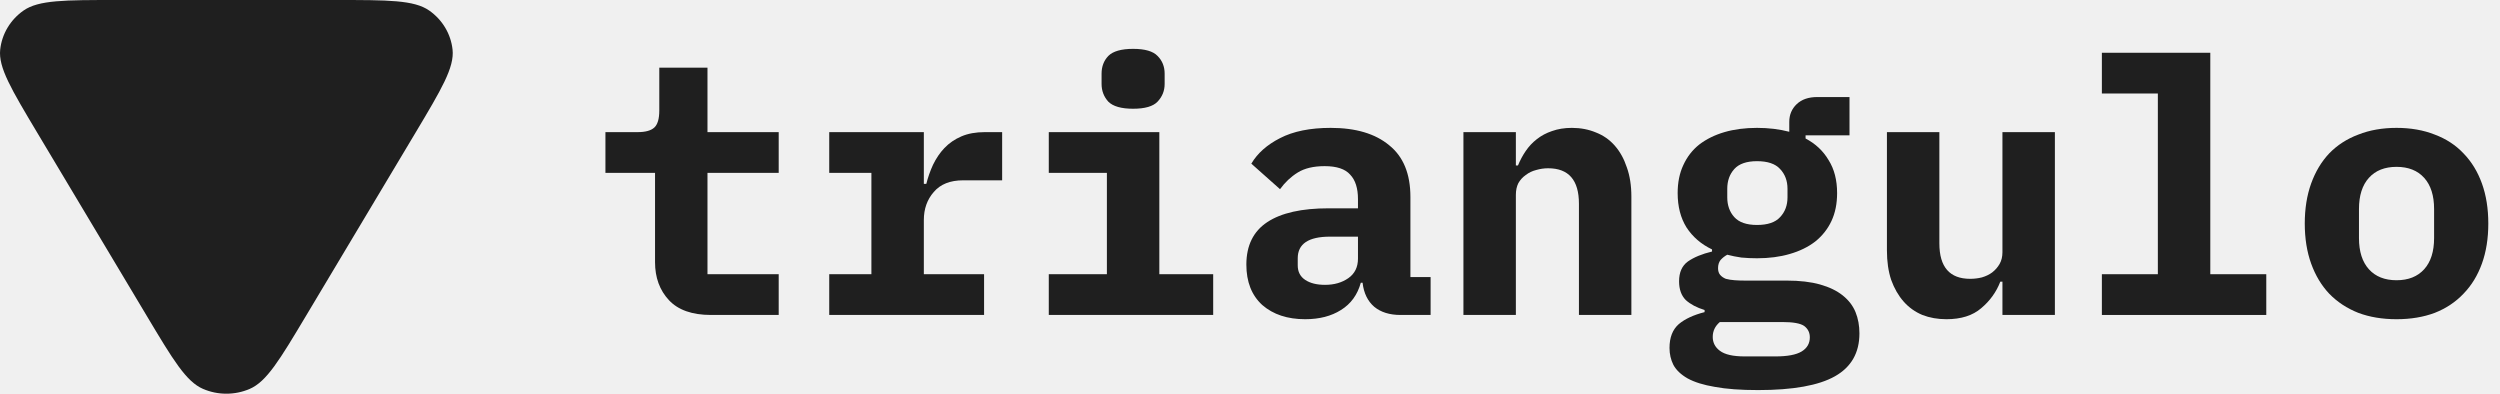
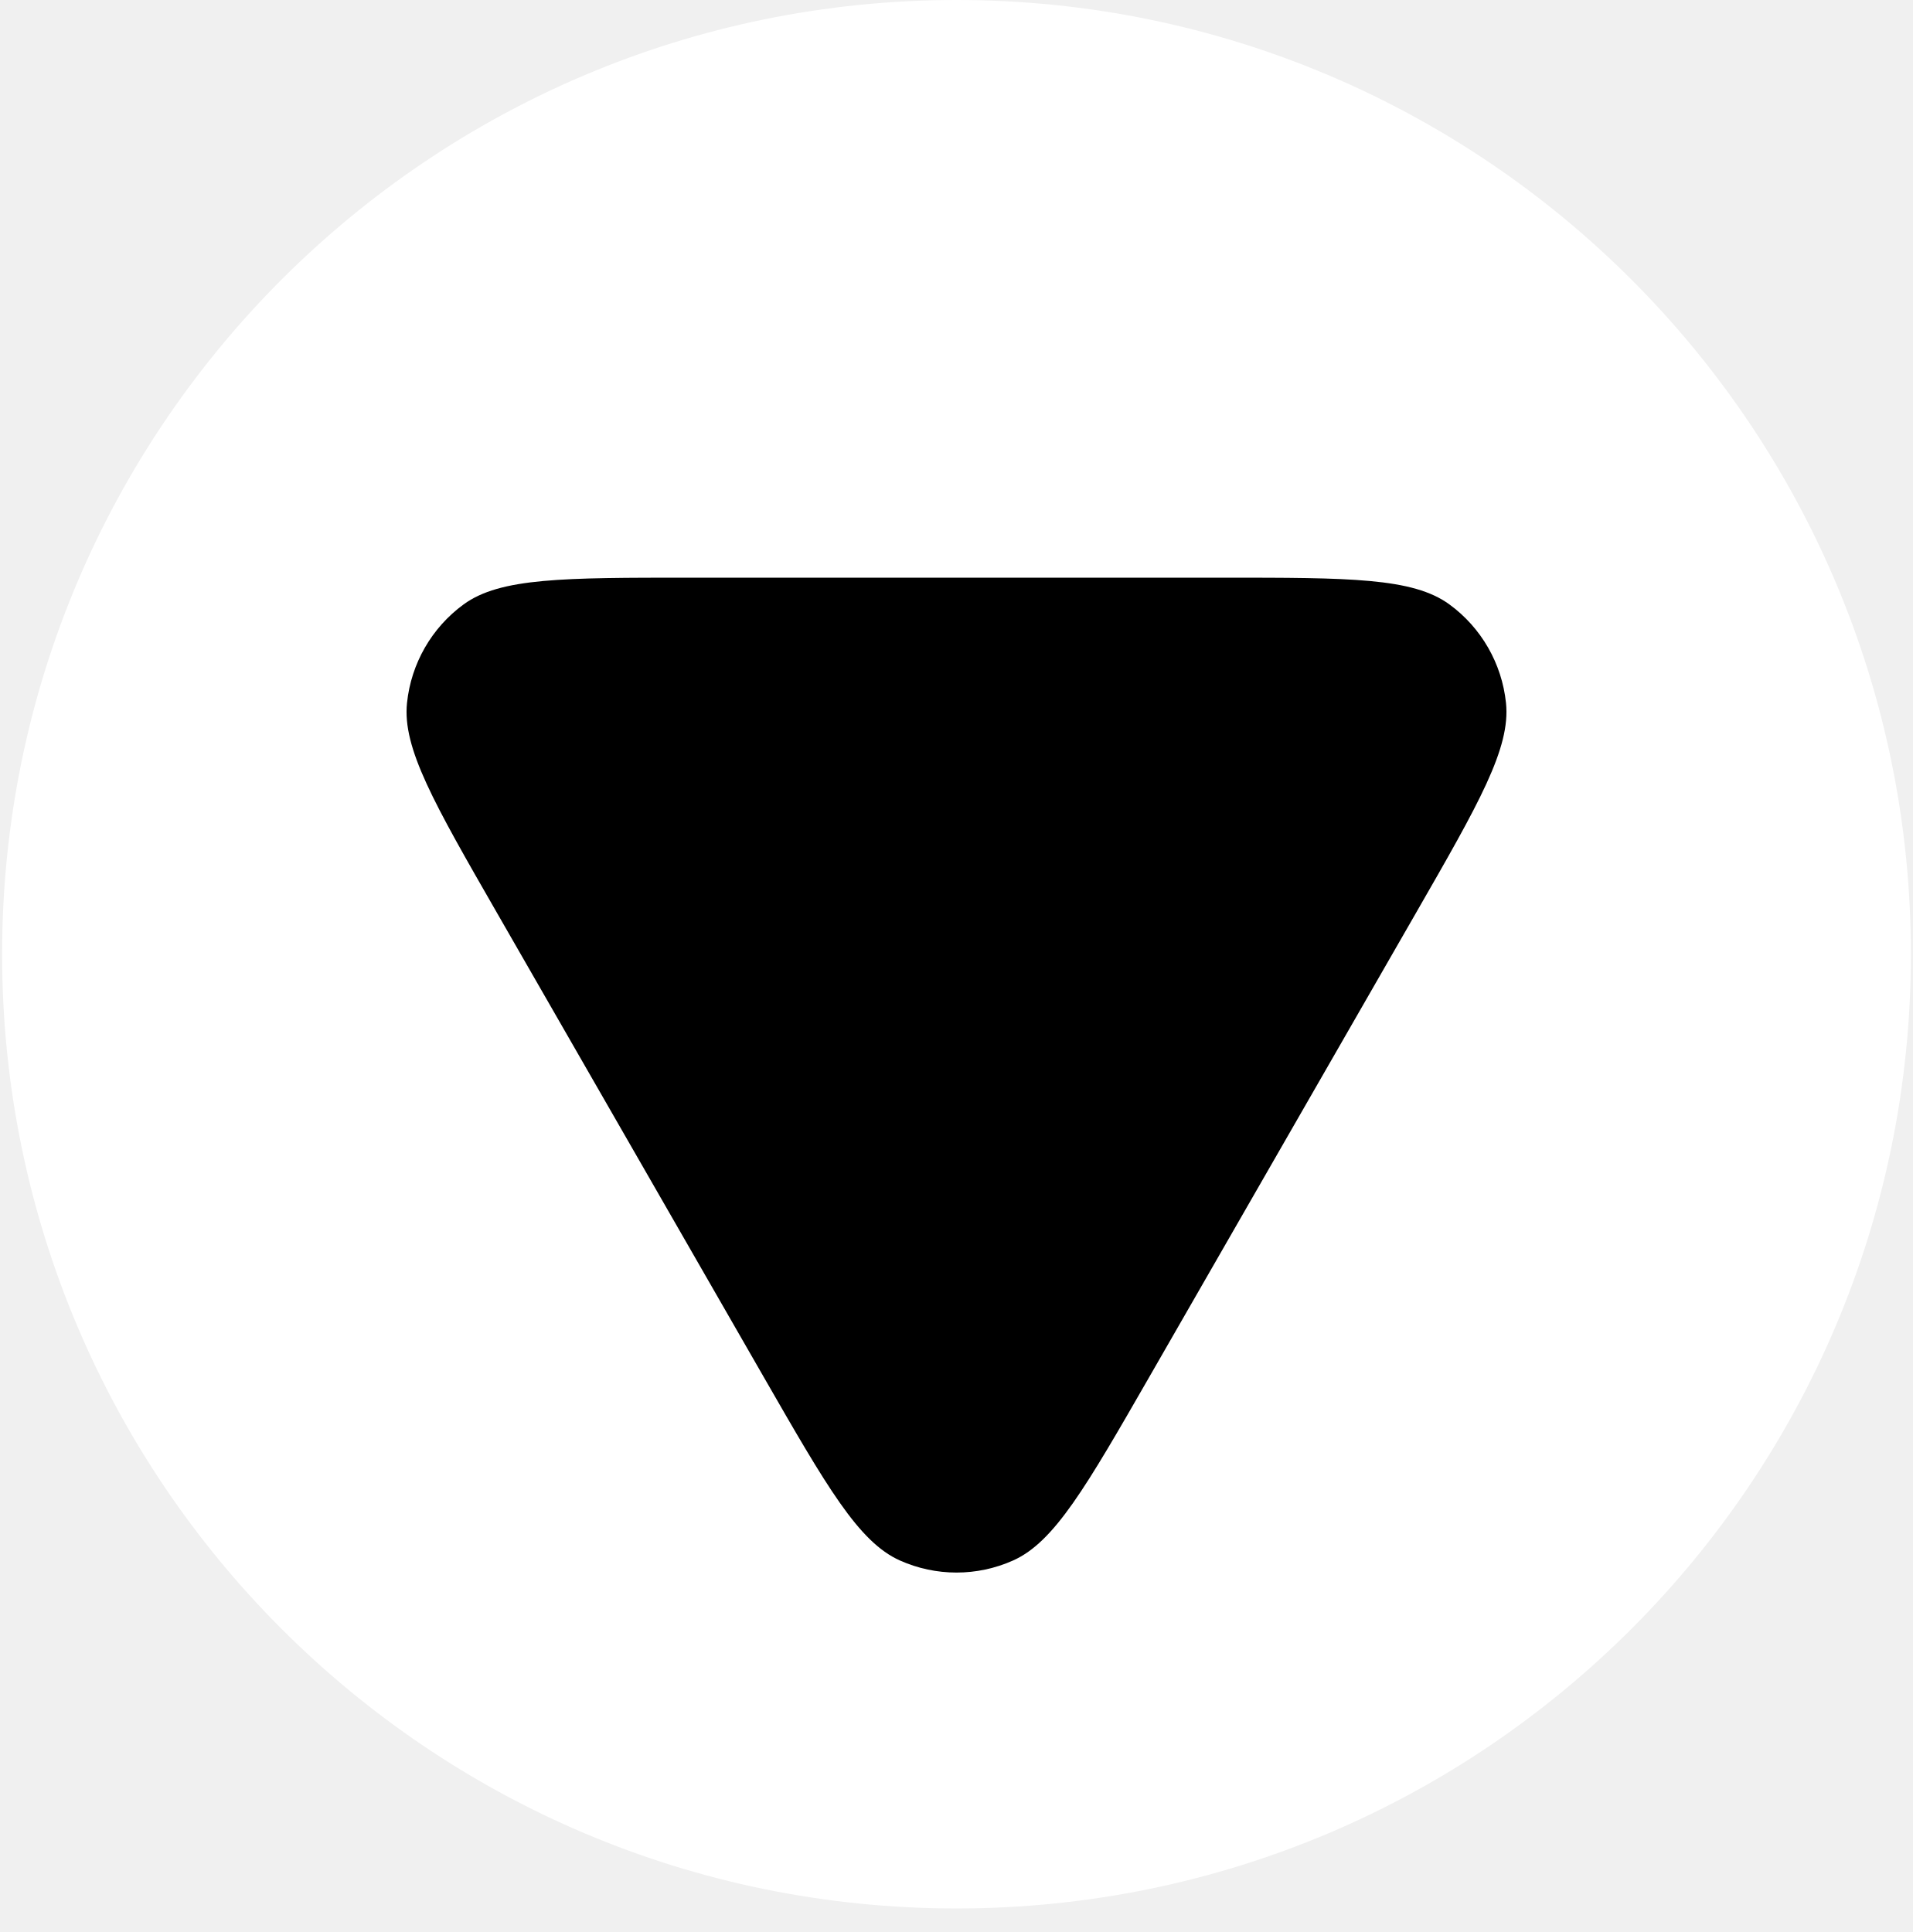
- <svg xmlns="http://www.w3.org/2000/svg" width="127" height="20" viewBox="0 0 127 20" fill="none">
-   <path d="M15.534 16.064C14.21 18.278 13.548 19.385 12.684 19.757C11.93 20.081 11.07 20.081 10.316 19.757C9.452 19.385 8.79 18.278 7.466 16.064L1.896 6.748C0.573 4.533 -0.089 3.426 0.01 2.518C0.096 1.725 0.526 1.005 1.194 0.537C1.959 -6.30285e-07 3.283 3.79197e-07 5.93 6.10656e-07L17.07 1.58447e-06C19.717 1.81593e-06 21.041 1.03791e-06 21.806 0.537C22.474 1.005 22.904 1.725 22.99 2.518C23.089 3.426 22.427 4.533 21.104 6.748L15.534 16.064Z" fill="#1F1F1F" />
-   <path d="M36.12 16C35.16 16 34.446 15.748 33.978 15.244C33.51 14.74 33.276 14.098 33.276 13.318V8.782H30.756V6.712H32.394C32.79 6.712 33.072 6.634 33.24 6.478C33.408 6.322 33.492 6.034 33.492 5.614V3.436H35.94V6.712H39.558V8.782H35.94V13.93H39.558V16H36.12Z" fill="#1F1F1F" />
-   <path d="M42.125 13.93H44.267V8.782H42.125V6.712H46.931V9.34H47.057C47.141 9.004 47.255 8.68 47.399 8.368C47.555 8.044 47.747 7.762 47.975 7.522C48.215 7.27 48.503 7.072 48.839 6.928C49.175 6.784 49.571 6.712 50.027 6.712H50.909V9.16H48.929C48.269 9.16 47.771 9.358 47.435 9.754C47.099 10.138 46.931 10.612 46.931 11.176V13.93H49.991V16H42.125V13.93Z" fill="#1F1F1F" />
-   <path d="M57.562 5.524C56.962 5.524 56.542 5.404 56.302 5.164C56.074 4.912 55.96 4.612 55.96 4.264V3.742C55.96 3.382 56.074 3.082 56.302 2.842C56.542 2.602 56.962 2.482 57.562 2.482C58.162 2.482 58.576 2.602 58.804 2.842C59.044 3.082 59.164 3.382 59.164 3.742V4.264C59.164 4.612 59.044 4.912 58.804 5.164C58.576 5.404 58.162 5.524 57.562 5.524ZM53.278 13.93H56.23V8.782H53.278V6.712H58.894V13.93H61.63V16H53.278V13.93Z" fill="#1F1F1F" />
-   <path d="M71.145 16C70.593 16 70.149 15.862 69.813 15.586C69.477 15.298 69.279 14.89 69.219 14.362H69.129C68.961 14.974 68.625 15.436 68.121 15.748C67.629 16.06 67.023 16.216 66.303 16.216C65.403 16.216 64.677 15.976 64.125 15.496C63.585 15.004 63.315 14.32 63.315 13.444C63.315 12.472 63.669 11.752 64.377 11.284C65.085 10.816 66.123 10.582 67.491 10.582H68.985V10.114C68.985 9.562 68.853 9.148 68.589 8.872C68.337 8.584 67.905 8.44 67.293 8.44C66.729 8.44 66.273 8.548 65.925 8.764C65.577 8.98 65.277 9.262 65.025 9.61L63.567 8.314C63.879 7.786 64.365 7.354 65.025 7.018C65.697 6.67 66.555 6.496 67.599 6.496C68.871 6.496 69.861 6.79 70.569 7.378C71.289 7.954 71.649 8.83 71.649 10.006V14.074H72.675V16H71.145ZM67.311 14.47C67.779 14.47 68.175 14.356 68.499 14.128C68.823 13.9 68.985 13.57 68.985 13.138V12.022H67.563C66.471 12.022 65.925 12.388 65.925 13.12V13.48C65.925 13.804 66.051 14.05 66.303 14.218C66.555 14.386 66.891 14.47 67.311 14.47Z" fill="#1F1F1F" />
-   <path d="M74.342 16V6.712H77.006V8.404H77.114C77.222 8.14 77.354 7.894 77.51 7.666C77.666 7.438 77.852 7.24 78.068 7.072C78.296 6.892 78.554 6.754 78.842 6.658C79.142 6.55 79.478 6.496 79.85 6.496C80.294 6.496 80.702 6.574 81.074 6.73C81.446 6.874 81.764 7.096 82.028 7.396C82.292 7.696 82.496 8.062 82.64 8.494C82.796 8.926 82.874 9.424 82.874 9.988V16H80.21V10.348C80.21 9.148 79.688 8.548 78.644 8.548C78.44 8.548 78.236 8.578 78.032 8.638C77.84 8.686 77.666 8.77 77.51 8.89C77.354 8.998 77.228 9.136 77.132 9.304C77.048 9.472 77.006 9.67 77.006 9.898V16H74.342Z" fill="#1F1F1F" />
-   <path d="M94.459 16.936C94.459 17.92 94.045 18.646 93.217 19.114C92.389 19.582 91.087 19.816 89.311 19.816C88.423 19.816 87.691 19.762 87.115 19.654C86.539 19.558 86.077 19.414 85.729 19.222C85.393 19.03 85.153 18.802 85.009 18.538C84.877 18.274 84.811 17.986 84.811 17.674C84.811 17.146 84.967 16.744 85.279 16.468C85.591 16.204 86.029 16 86.593 15.856V15.748C86.197 15.628 85.879 15.46 85.639 15.244C85.411 15.016 85.297 14.698 85.297 14.29C85.297 13.834 85.447 13.498 85.747 13.282C86.059 13.066 86.467 12.898 86.971 12.778V12.67C86.419 12.406 85.987 12.034 85.675 11.554C85.375 11.074 85.225 10.492 85.225 9.808C85.225 9.268 85.321 8.794 85.513 8.386C85.705 7.966 85.975 7.618 86.323 7.342C86.683 7.066 87.109 6.856 87.601 6.712C88.093 6.568 88.645 6.496 89.257 6.496C89.845 6.496 90.391 6.562 90.895 6.694V6.19C90.895 5.83 91.021 5.53 91.273 5.29C91.525 5.05 91.873 4.93 92.317 4.93H93.955V6.874H91.723V7.036C92.227 7.3 92.617 7.666 92.893 8.134C93.181 8.59 93.325 9.148 93.325 9.808C93.325 10.348 93.229 10.822 93.037 11.23C92.845 11.638 92.569 11.986 92.209 12.274C91.849 12.55 91.417 12.76 90.913 12.904C90.421 13.048 89.869 13.12 89.257 13.12C88.981 13.12 88.717 13.108 88.465 13.084C88.213 13.048 87.973 13 87.745 12.94C87.613 13.012 87.499 13.102 87.403 13.21C87.319 13.318 87.277 13.456 87.277 13.624C87.277 13.768 87.313 13.882 87.385 13.966C87.457 14.05 87.553 14.116 87.673 14.164C87.805 14.2 87.955 14.224 88.123 14.236C88.291 14.248 88.465 14.254 88.645 14.254H90.769C91.429 14.254 91.993 14.32 92.461 14.452C92.929 14.584 93.313 14.77 93.613 15.01C93.913 15.25 94.129 15.532 94.261 15.856C94.393 16.18 94.459 16.54 94.459 16.936ZM91.939 17.134C91.939 16.894 91.843 16.702 91.651 16.558C91.459 16.426 91.093 16.36 90.553 16.36H87.367C87.127 16.564 87.007 16.816 87.007 17.116C87.007 17.404 87.127 17.638 87.367 17.818C87.619 18.01 88.039 18.106 88.627 18.106H90.193C90.805 18.106 91.249 18.022 91.525 17.854C91.801 17.686 91.939 17.446 91.939 17.134ZM89.257 11.428C89.797 11.428 90.187 11.296 90.427 11.032C90.679 10.768 90.805 10.432 90.805 10.024V9.592C90.805 9.184 90.679 8.848 90.427 8.584C90.187 8.32 89.797 8.188 89.257 8.188C88.729 8.188 88.345 8.32 88.105 8.584C87.865 8.848 87.745 9.184 87.745 9.592V10.024C87.745 10.432 87.865 10.768 88.105 11.032C88.345 11.296 88.729 11.428 89.257 11.428Z" fill="#1F1F1F" />
-   <path d="M101.724 14.308H101.616C101.412 14.836 101.088 15.286 100.644 15.658C100.212 16.03 99.624 16.216 98.88 16.216C98.436 16.216 98.028 16.144 97.656 16C97.284 15.844 96.966 15.616 96.702 15.316C96.438 15.016 96.228 14.65 96.072 14.218C95.928 13.786 95.856 13.288 95.856 12.724V6.712H98.52V12.364C98.52 13.564 99.042 14.164 100.086 14.164C100.29 14.164 100.488 14.14 100.68 14.092C100.884 14.032 101.058 13.948 101.202 13.84C101.358 13.72 101.484 13.576 101.58 13.408C101.676 13.24 101.724 13.042 101.724 12.814V6.712H104.388V16H101.724V14.308Z" fill="#1F1F1F" />
-   <path d="M106.775 13.93H109.619V4.75H106.775V2.68H112.283V13.93H115.127V16H106.775V13.93Z" fill="#1F1F1F" />
-   <path d="M121.744 16.216C121.024 16.216 120.376 16.108 119.8 15.892C119.224 15.664 118.732 15.34 118.324 14.92C117.928 14.5 117.622 13.99 117.406 13.39C117.19 12.79 117.082 12.112 117.082 11.356C117.082 10.6 117.19 9.922 117.406 9.322C117.622 8.722 117.928 8.212 118.324 7.792C118.732 7.372 119.224 7.054 119.8 6.838C120.376 6.61 121.024 6.496 121.744 6.496C122.464 6.496 123.112 6.61 123.688 6.838C124.264 7.054 124.75 7.372 125.146 7.792C125.554 8.212 125.866 8.722 126.082 9.322C126.298 9.922 126.406 10.6 126.406 11.356C126.406 12.112 126.298 12.79 126.082 13.39C125.866 13.99 125.554 14.5 125.146 14.92C124.75 15.34 124.264 15.664 123.688 15.892C123.112 16.108 122.464 16.216 121.744 16.216ZM121.744 14.236C122.344 14.236 122.812 14.05 123.148 13.678C123.484 13.306 123.652 12.778 123.652 12.094V10.618C123.652 9.934 123.484 9.406 123.148 9.034C122.812 8.662 122.344 8.476 121.744 8.476C121.144 8.476 120.676 8.662 120.34 9.034C120.004 9.406 119.836 9.934 119.836 10.618V12.094C119.836 12.778 120.004 13.306 120.34 13.678C120.676 14.05 121.144 14.236 121.744 14.236Z" fill="#1F1F1F" />
+ <svg xmlns="http://www.w3.org/2000/svg" width="792" height="800" viewBox="0 0 792 800" fill="none">
+   <circle cx="396" cy="395.127" r="395.127" fill="white" />
+   <path d="M475.867 570.087C449.658 615.697 436.553 638.503 419.444 646.156C404.521 652.832 387.479 652.832 372.556 646.156C355.447 638.503 342.343 615.697 316.133 570.087L205.862 378.19C179.653 332.579 166.548 309.774 168.506 291.061C170.213 274.738 178.734 259.91 191.95 250.263C207.101 239.203 233.31 239.203 285.729 239.203L506.271 239.203C558.69 239.203 584.899 239.203 600.05 250.263C613.266 259.91 621.787 274.738 623.494 291.061C625.452 309.774 612.347 332.579 586.138 378.19L475.867 570.087Z" fill="black" />
</svg>
